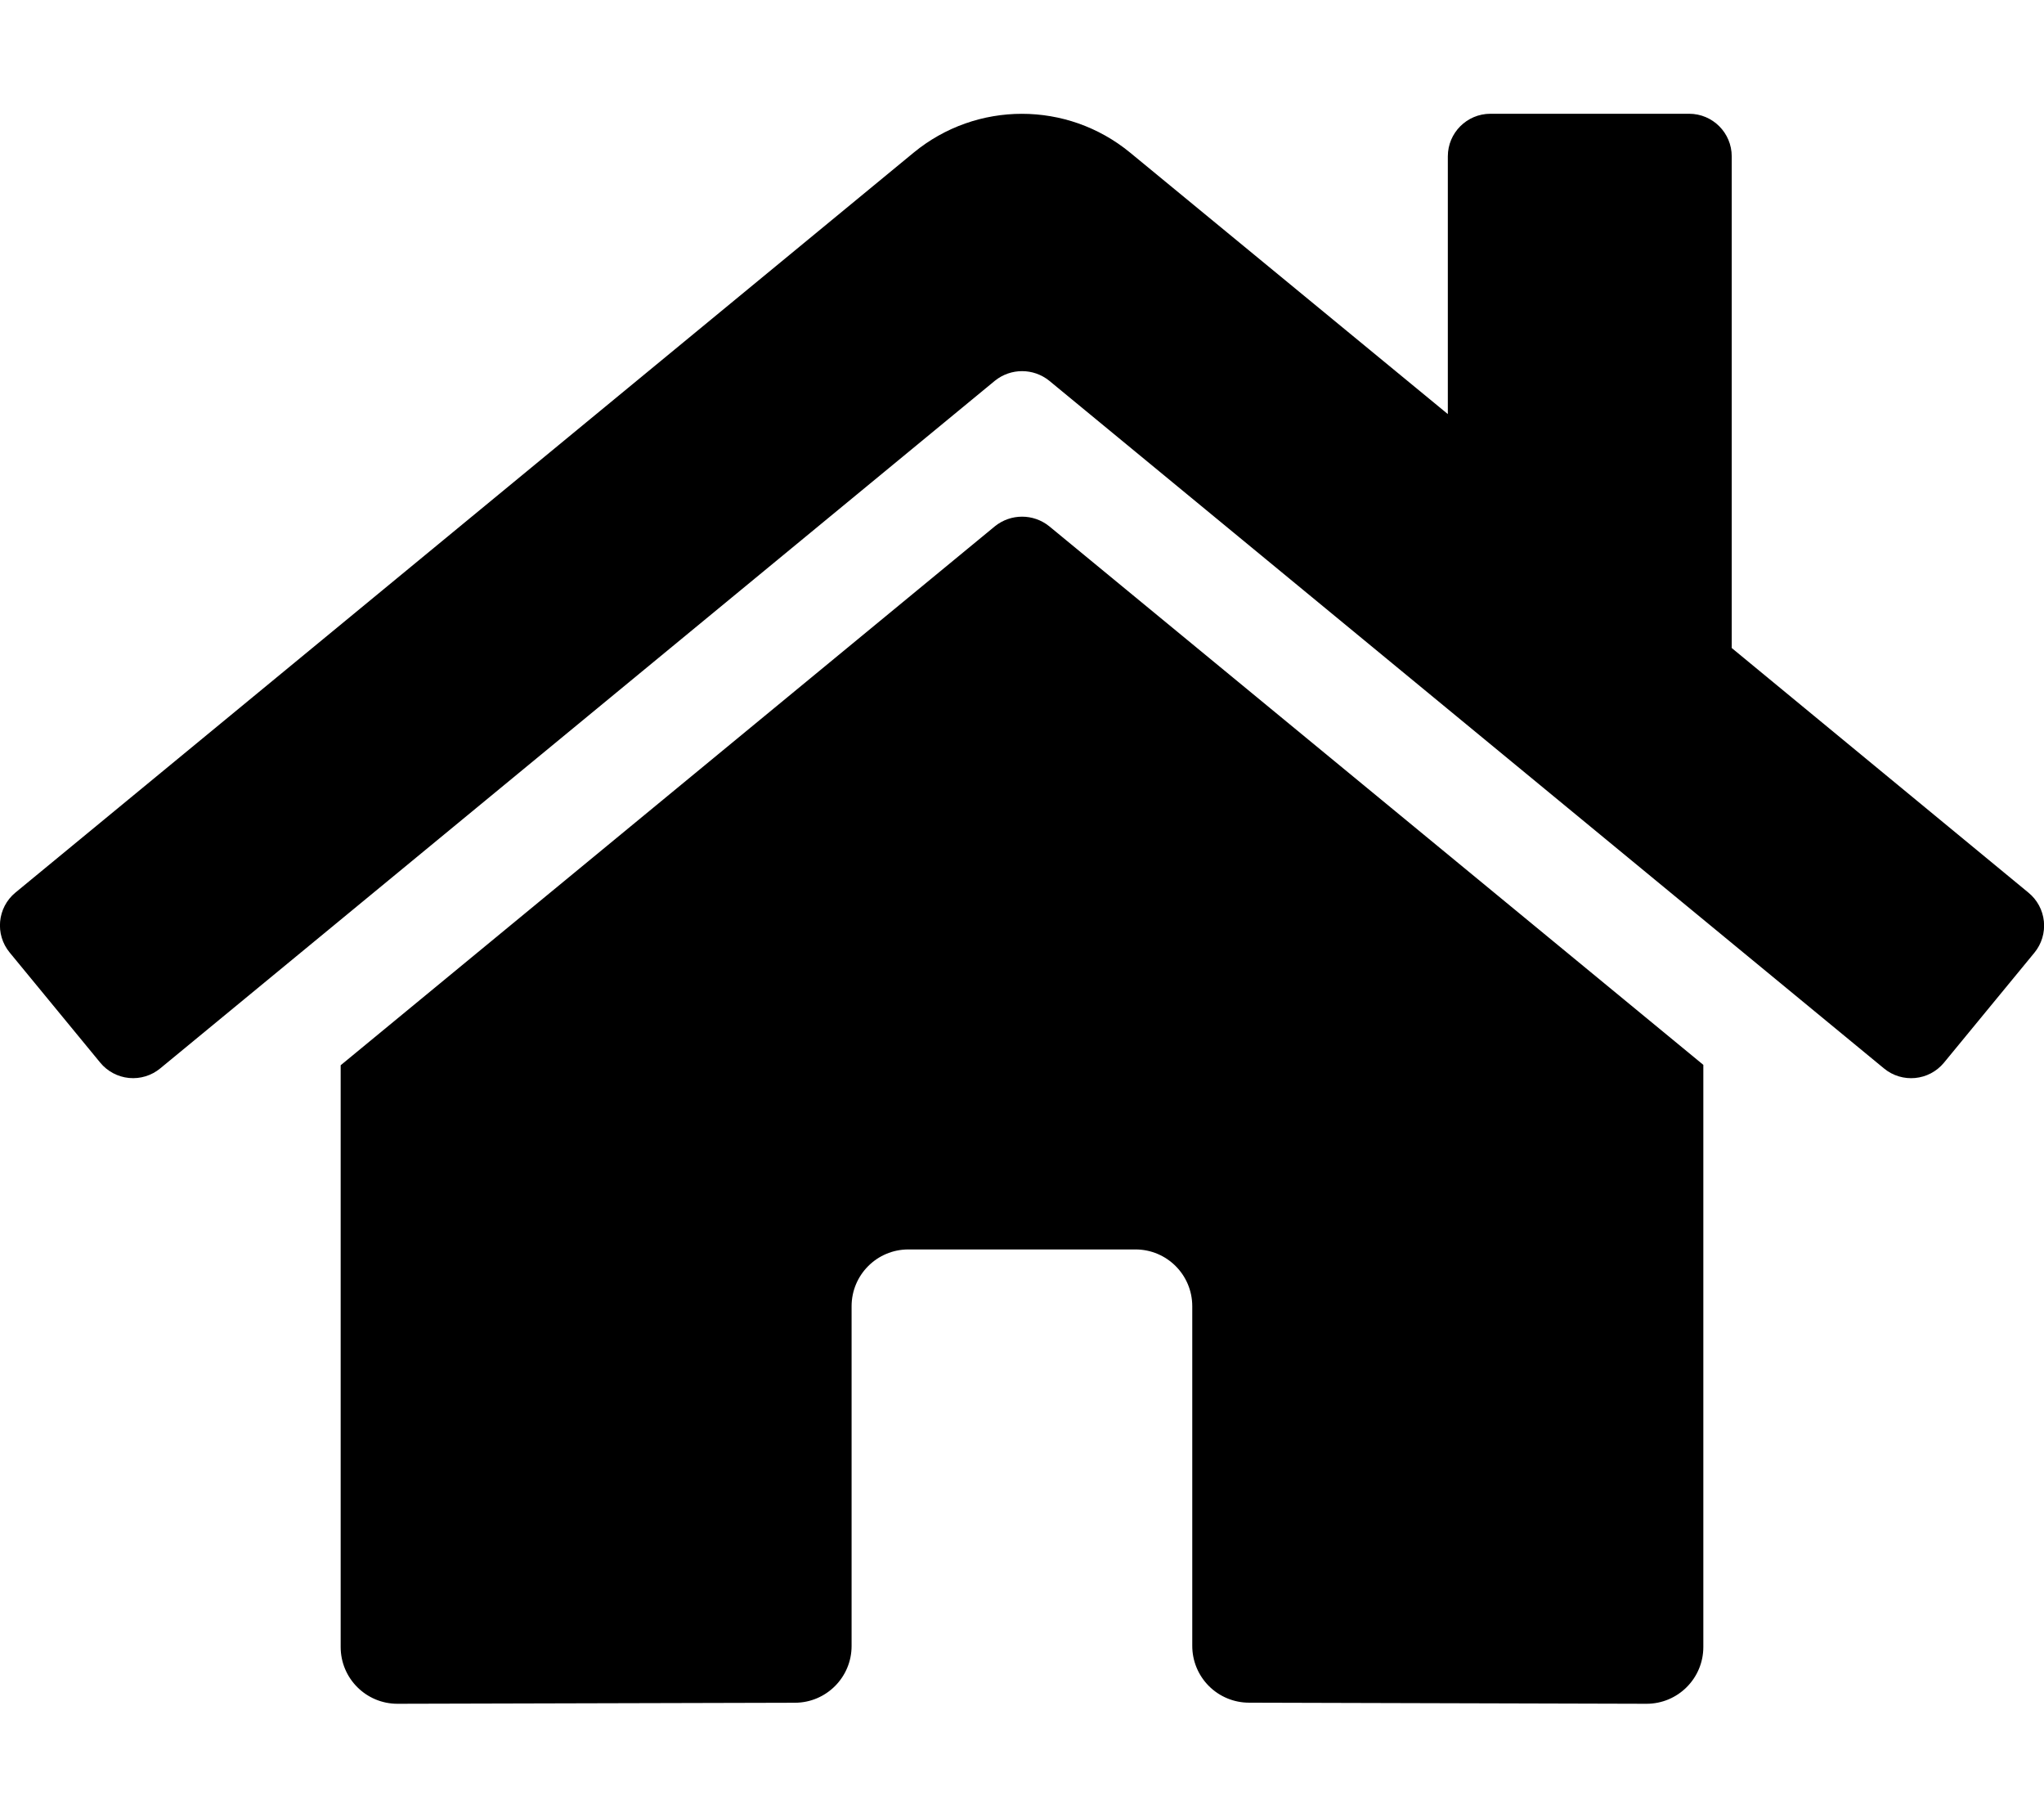
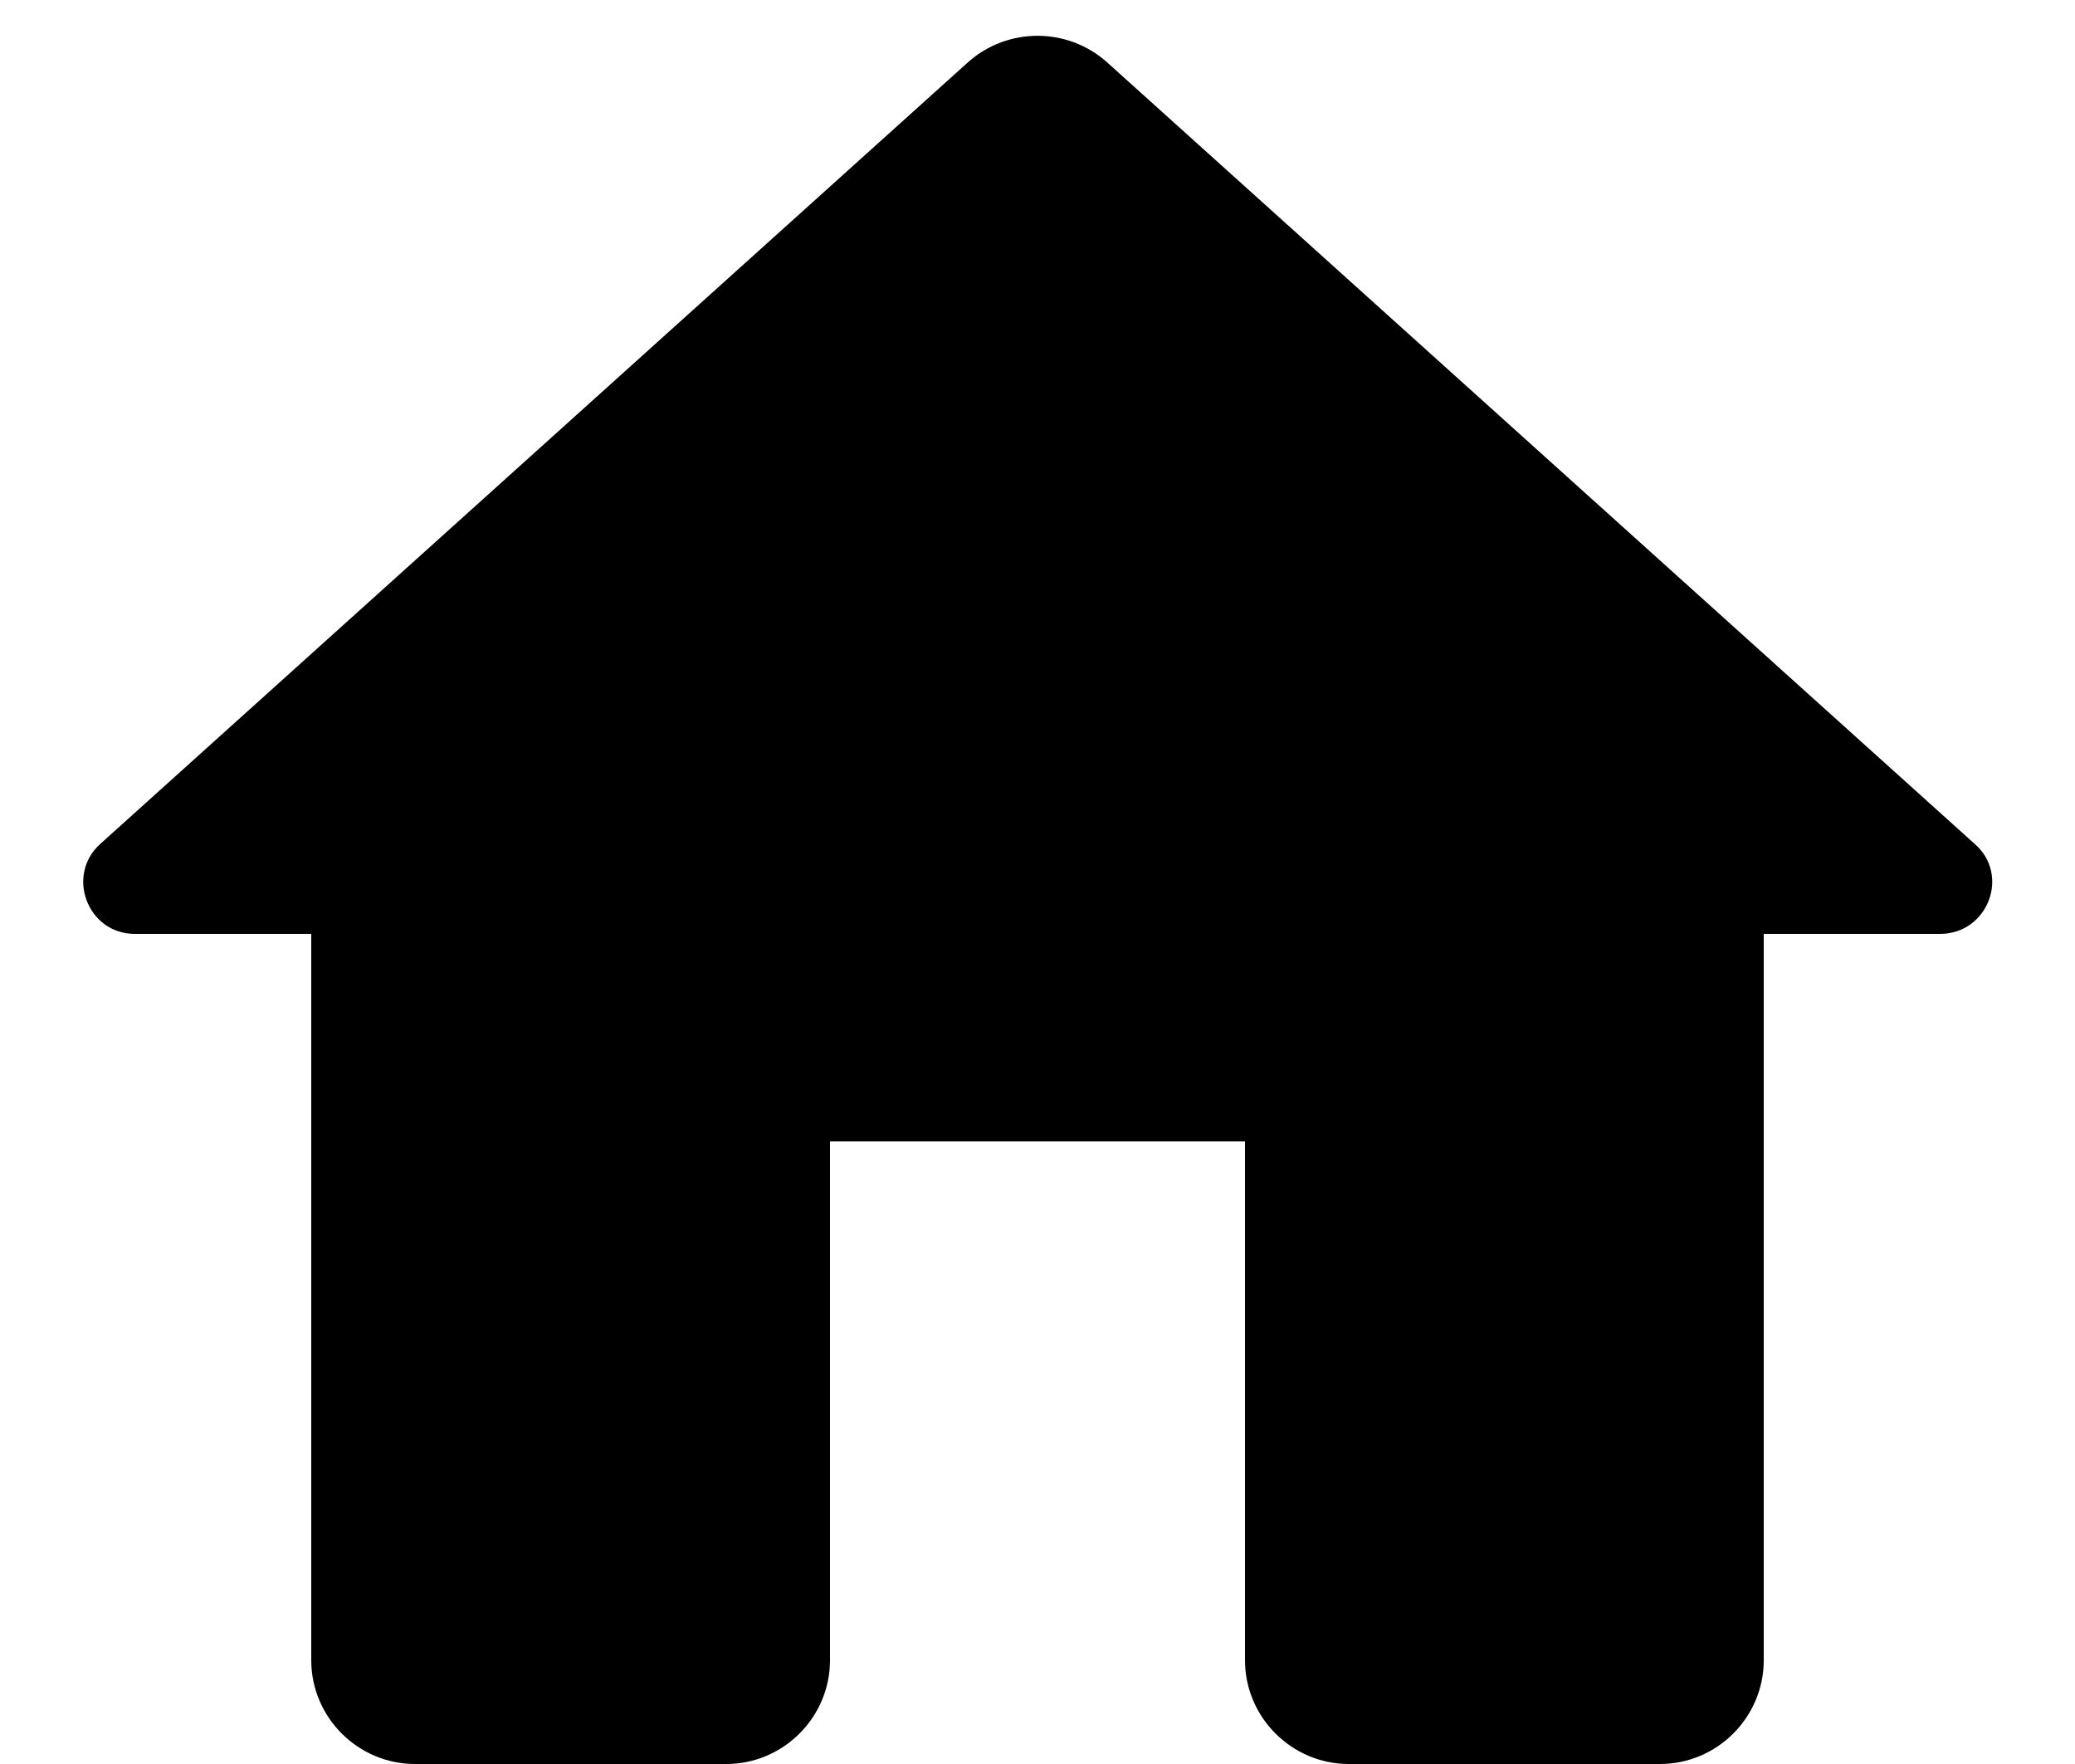
- <svg xmlns="http://www.w3.org/2000/svg" aria-hidden="true" focusable="false" class="svg-inline--fa fa-home fa-w-18" role="img" viewBox="0 0 576 512">
-   <path d="M280.37 148.26L96 300.11V464a16 16 0 0 0 16 16l112.06-.29a16 16 0 0 0 15.92-16V368a16 16 0 0 1 16-16h64a16 16 0 0 1 16 16v95.64a16 16 0 0 0 16 16.05L464 480a16 16 0 0 0 16-16V300L295.67 148.26a12.19 12.19 0 0 0-15.3 0zM571.6 251.47L488 182.56V44.05a12 12 0 0 0-12-12h-56a12 12 0 0 0-12 12v72.61L318.47 43a48 48 0 0 0-61 0L4.34 251.47a12 12 0 0 0-1.6 16.9l25.5 31A12 12 0 0 0 45.15 301l235.22-193.74a12.19 12.19 0 0 1 15.3 0L530.9 301a12 12 0 0 0 16.9-1.6l25.5-31a12 12 0 0 0-1.7-16.93z">
-     </path>
+ <svg xmlns="http://www.w3.org/2000/svg" viewBox="0 0 20 17">
+   <path d="M8 16V11H12V16C12 16.55 12.45 17 13 17H16C16.55 17 17 16.55 17 16V9H18.7C19.16 9 19.38 8.43 19.03 8.13L10.67 0.6C10.29 0.26 9.71 0.26 9.33 0.6L0.97 8.13C0.63 8.43 0.84 9 1.3 9H3V16C3 16.55 3.45 17 4 17H7C7.55 17 8 16.55 8 16Z" />
</svg>
